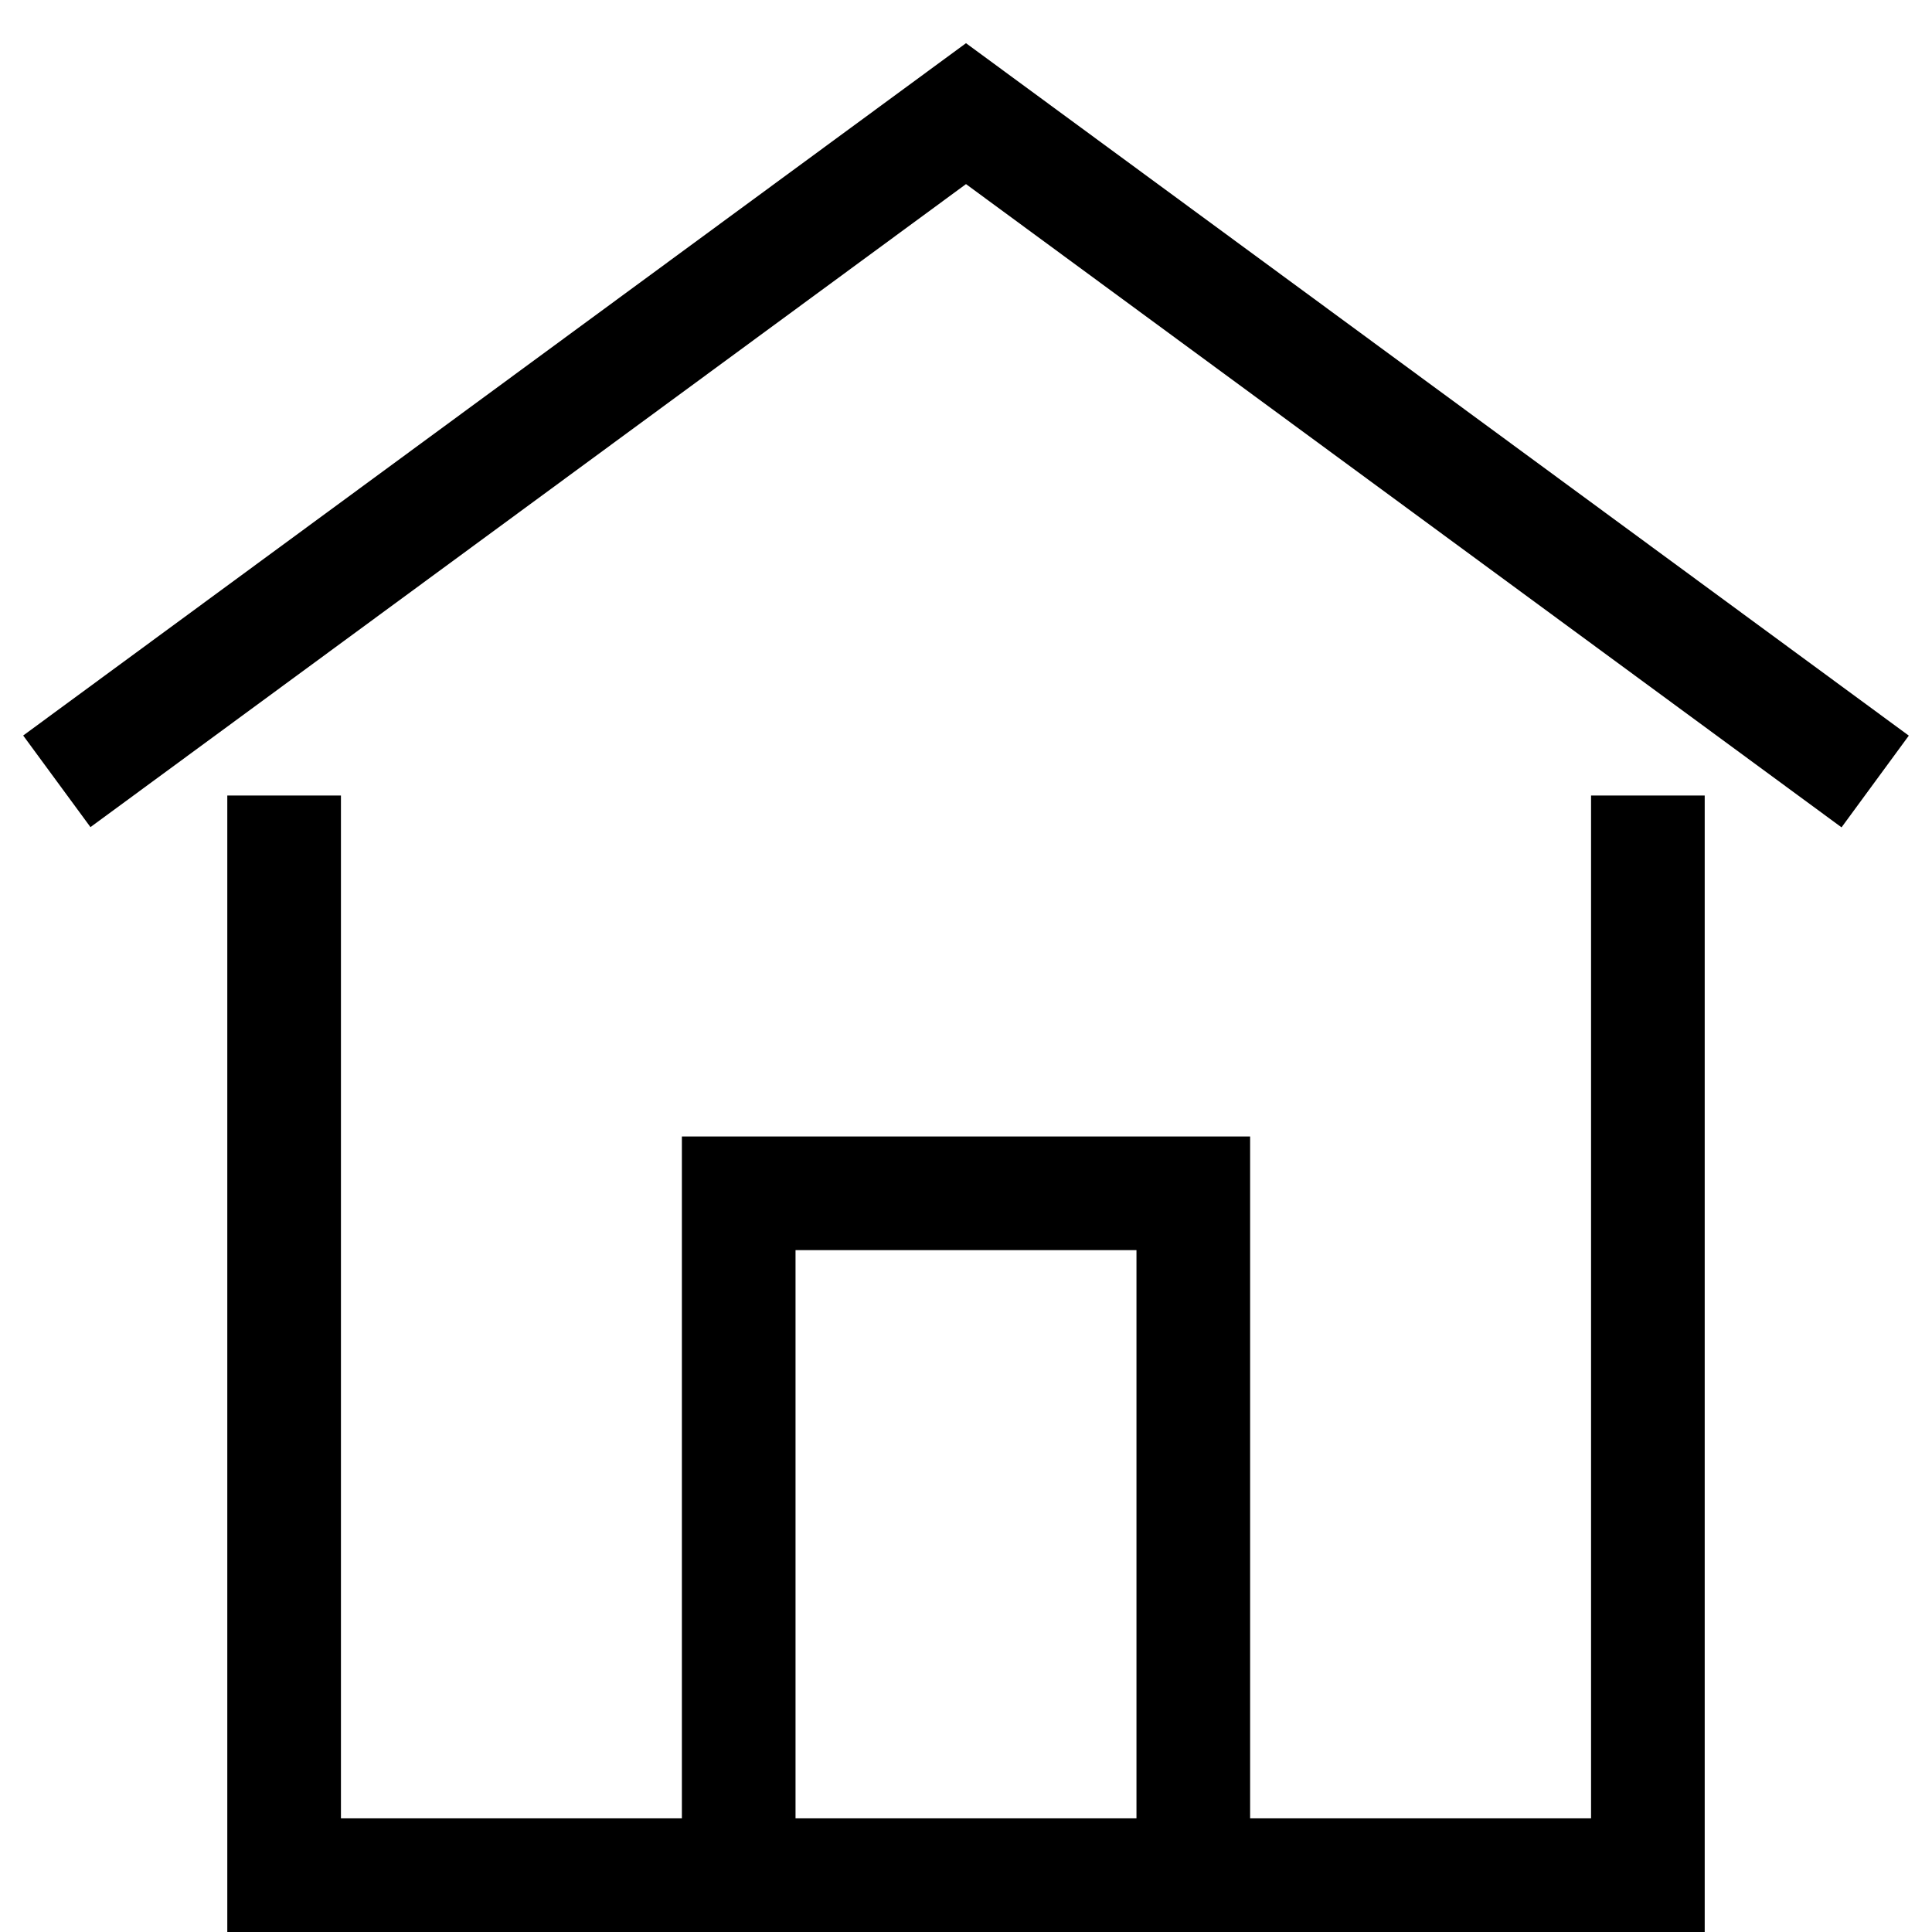
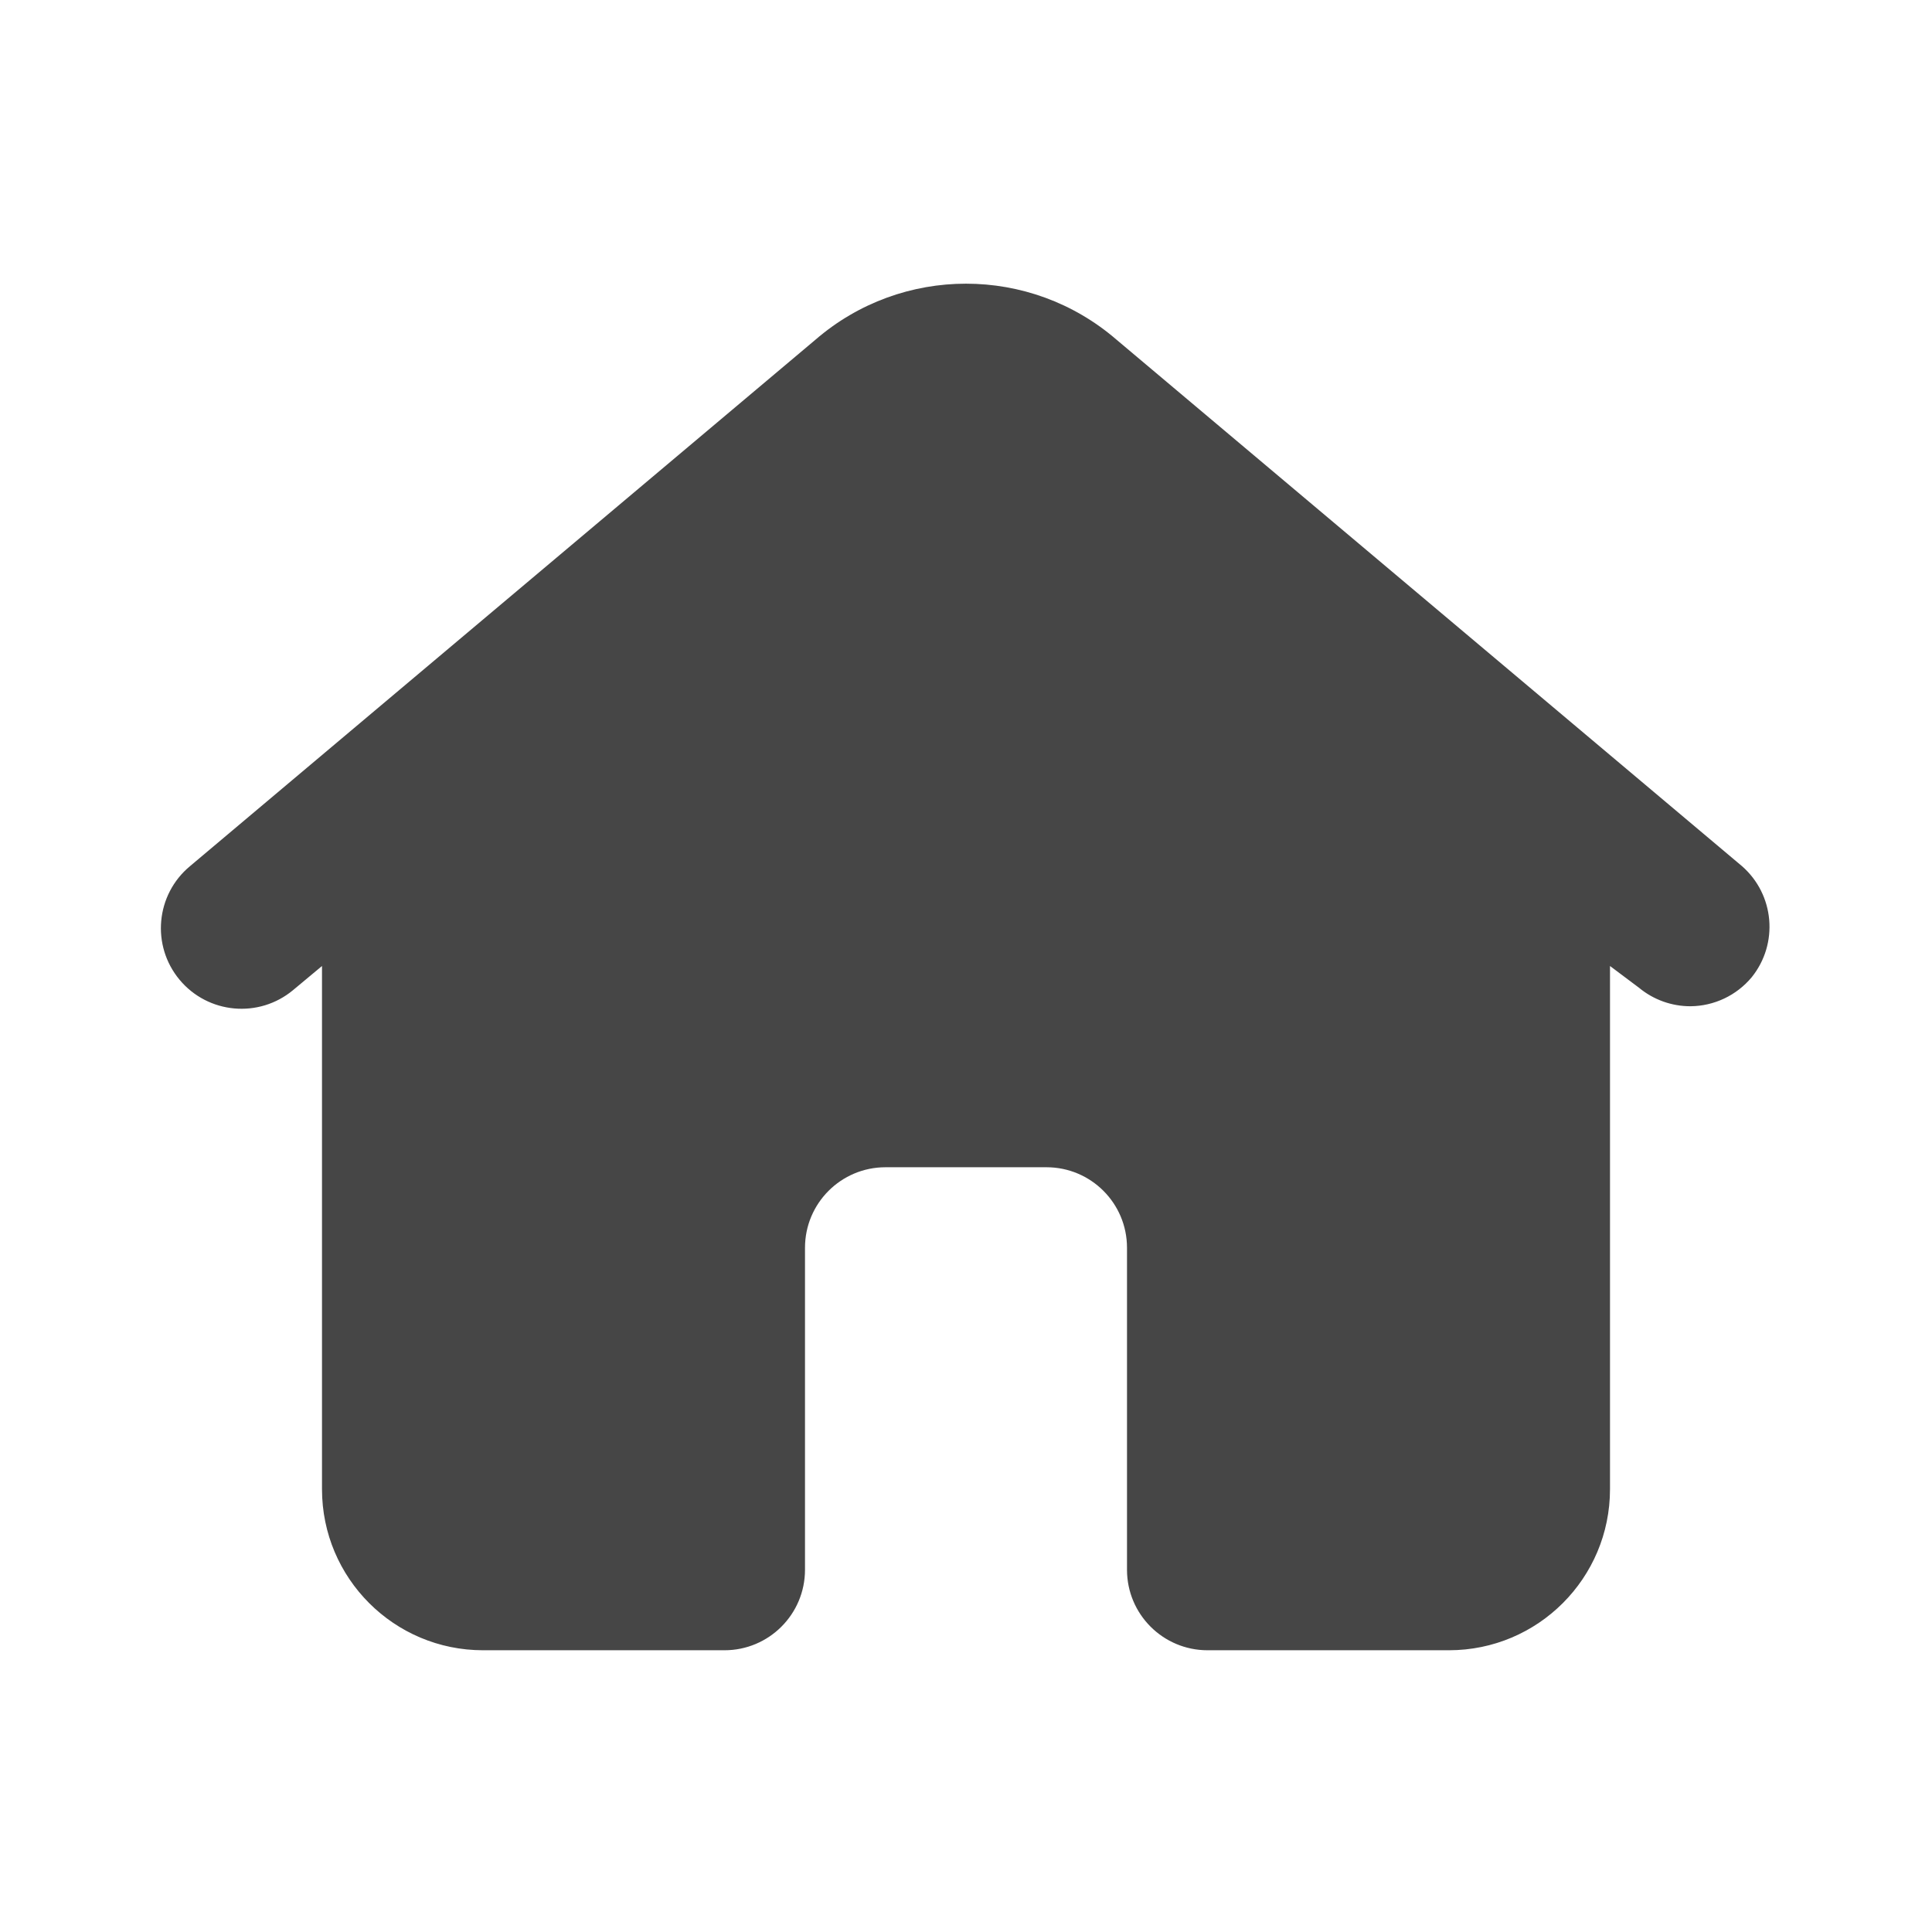
- <svg xmlns="http://www.w3.org/2000/svg" version="1.1" width="17" height="17" viewBox="0 0 17 17">
-   <g>
- </g>
-   <path d="M14 16h-3v-6h-5v6h-3v-9h-1v10h13v-10h-1v9zM7 16v-5h3v5h-3zM16.796 6.473l-0.592 0.807-7.704-5.66-7.704 5.658-0.592-0.806 8.296-6.092 8.296 6.093z" fill="#000000" />
+ <svg xmlns="http://www.w3.org/2000/svg" viewBox="0 0 24 24">
+   <path d="M21.76,12.14a1,1,0,0,1-.76.36,1,1,0,0,1-.64-.23L20,12V18.5a2,2,0,0,1-2,2H15a1,1,0,0,1-1-1v-4a1,1,0,0,0-1-1H11a1,1,0,0,0-1,1v4a1,1,0,0,1-1,1H6a2,2,0,0,1-2-2V12l-.36.3a1,1,0,0,1-1.28-1.54l7.77-6.54a2.86,2.86,0,0,1,3.74,0l7.77,6.54A1,1,0,0,1,21.76,12.14Z" fill="#464646" />
</svg>
